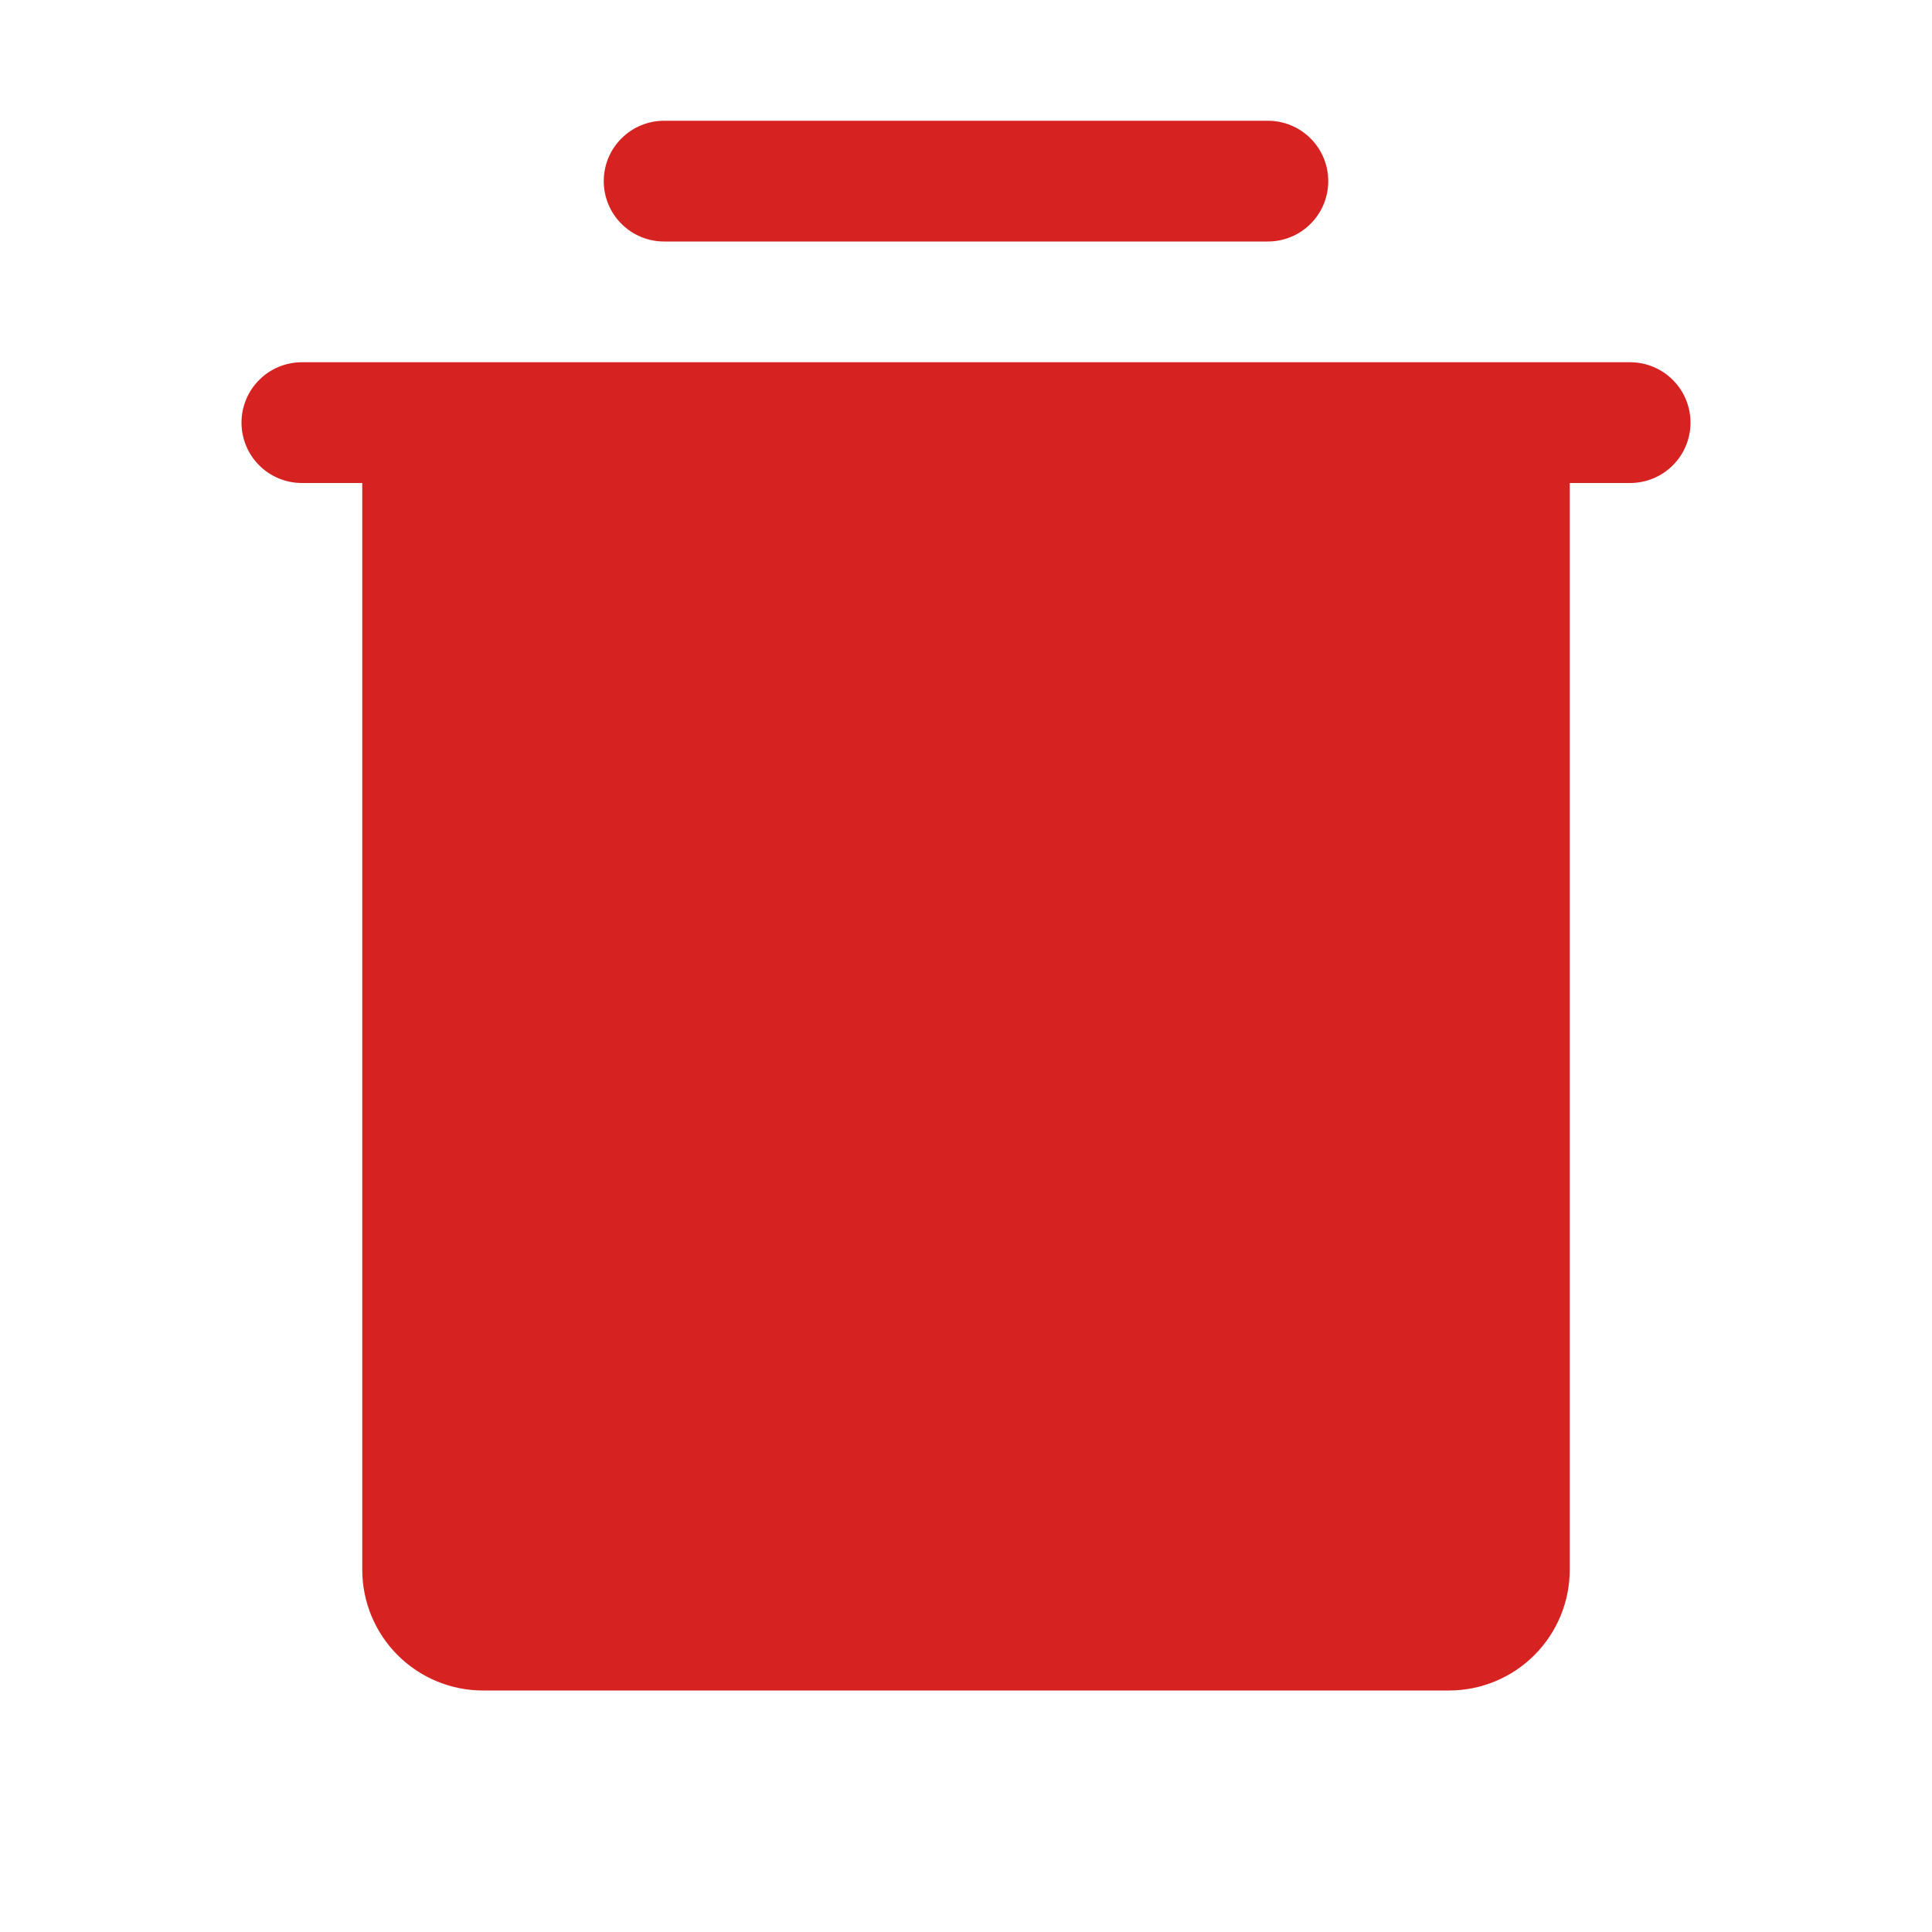
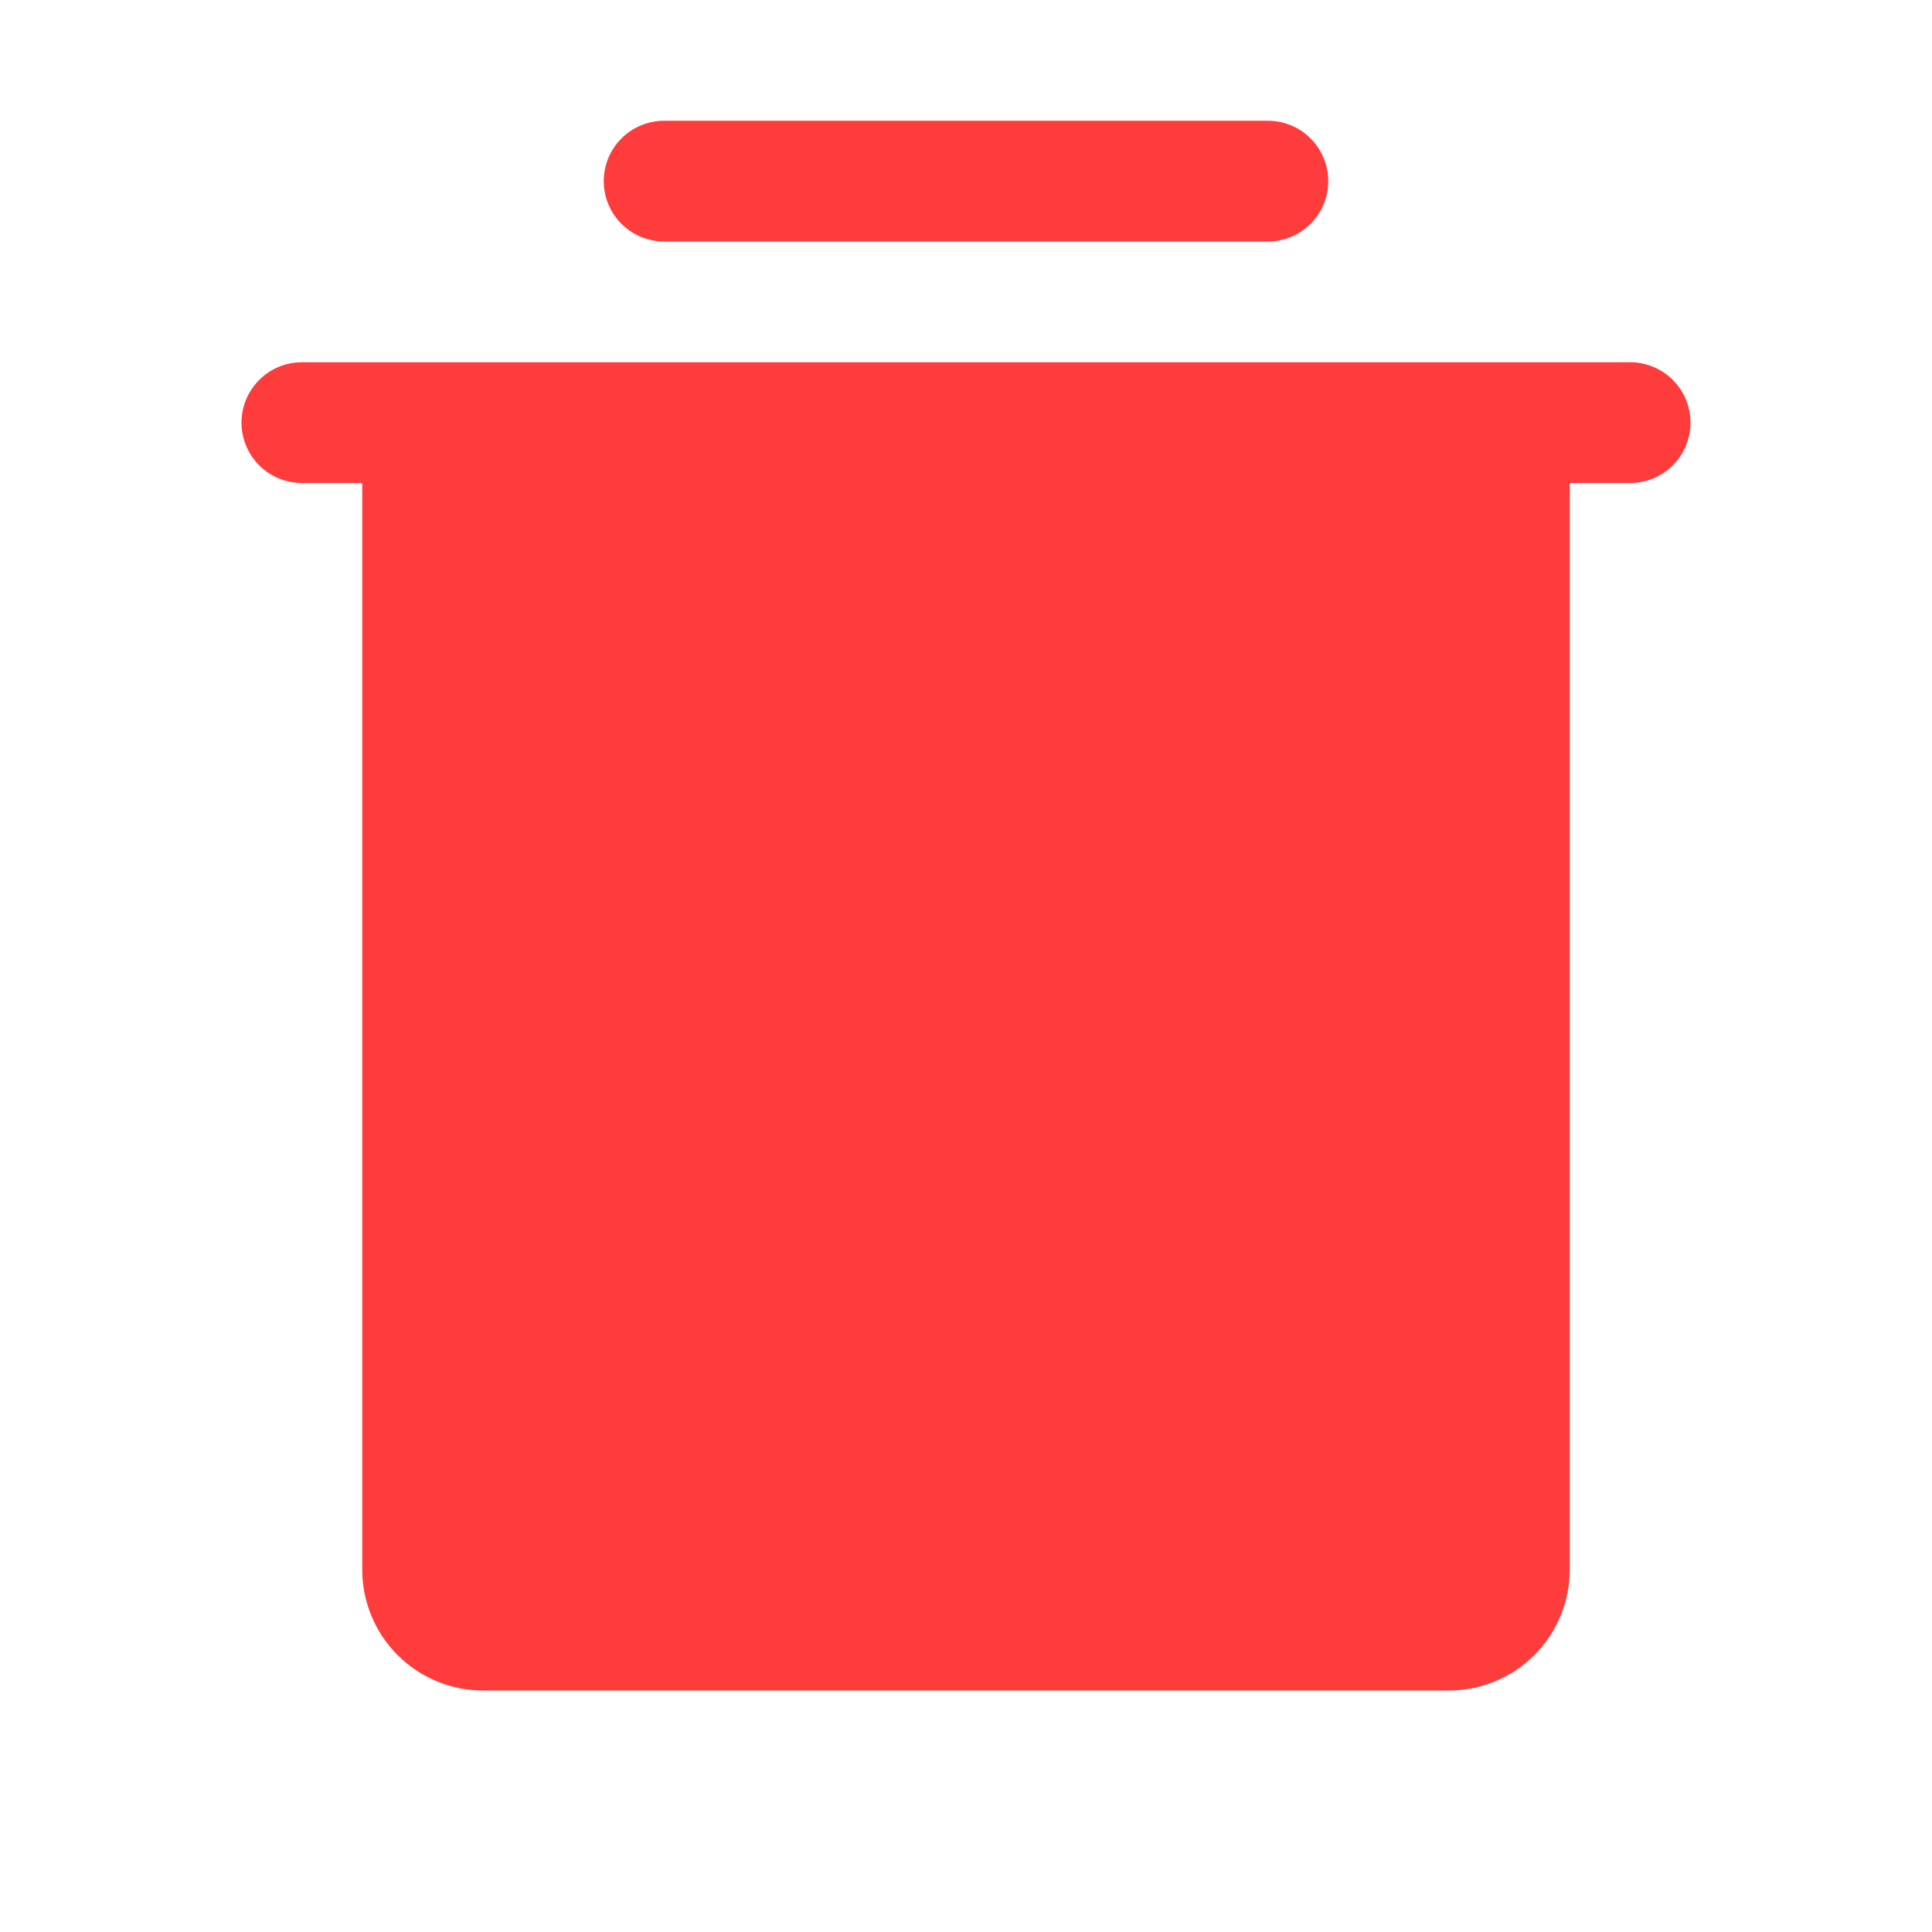
<svg xmlns="http://www.w3.org/2000/svg" width="32" height="32" viewBox="0 0 32 32" fill="none">
-   <path d="M28 7C28 7.265 27.895 7.52 27.707 7.707C27.52 7.895 27.265 8 27 8H26V26C26 26.53 25.789 27.039 25.414 27.414C25.039 27.789 24.53 28 24 28H8C7.47 28 6.961 27.789 6.586 27.414C6.211 27.039 6 26.53 6 26V8H5C4.735 8 4.48 7.895 4.293 7.707C4.105 7.52 4 7.265 4 7C4 6.735 4.105 6.48 4.293 6.293C4.48 6.105 4.735 6 5 6H27C27.265 6 27.52 6.105 27.707 6.293C27.895 6.48 28 6.735 28 7ZM11 4H21C21.265 4 21.52 3.895 21.707 3.707C21.895 3.52 22 3.265 22 3C22 2.735 21.895 2.48 21.707 2.293C21.52 2.105 21.265 2 21 2H11C10.735 2 10.48 2.105 10.293 2.293C10.105 2.48 10 2.735 10 3C10 3.265 10.105 3.52 10.293 3.707C10.48 3.895 10.735 4 11 4Z" fill="#D62321" />
+   <path d="M28 7C28 7.265 27.895 7.52 27.707 7.707C27.52 7.895 27.265 8 27 8H26V26C26 26.53 25.789 27.039 25.414 27.414C25.039 27.789 24.53 28 24 28H8C7.47 28 6.961 27.789 6.586 27.414C6.211 27.039 6 26.53 6 26V8H5C4.735 8 4.48 7.895 4.293 7.707C4.105 7.52 4 7.265 4 7C4 6.735 4.105 6.48 4.293 6.293C4.48 6.105 4.735 6 5 6H27C27.265 6 27.52 6.105 27.707 6.293C27.895 6.48 28 6.735 28 7ZM11 4H21C21.265 4 21.52 3.895 21.707 3.707C21.895 3.52 22 3.265 22 3C22 2.735 21.895 2.48 21.707 2.293C21.52 2.105 21.265 2 21 2H11C10.735 2 10.48 2.105 10.293 2.293C10.105 2.48 10 2.735 10 3C10 3.265 10.105 3.52 10.293 3.707C10.48 3.895 10.735 4 11 4Z" fill="#FF3C3C" />
</svg>
